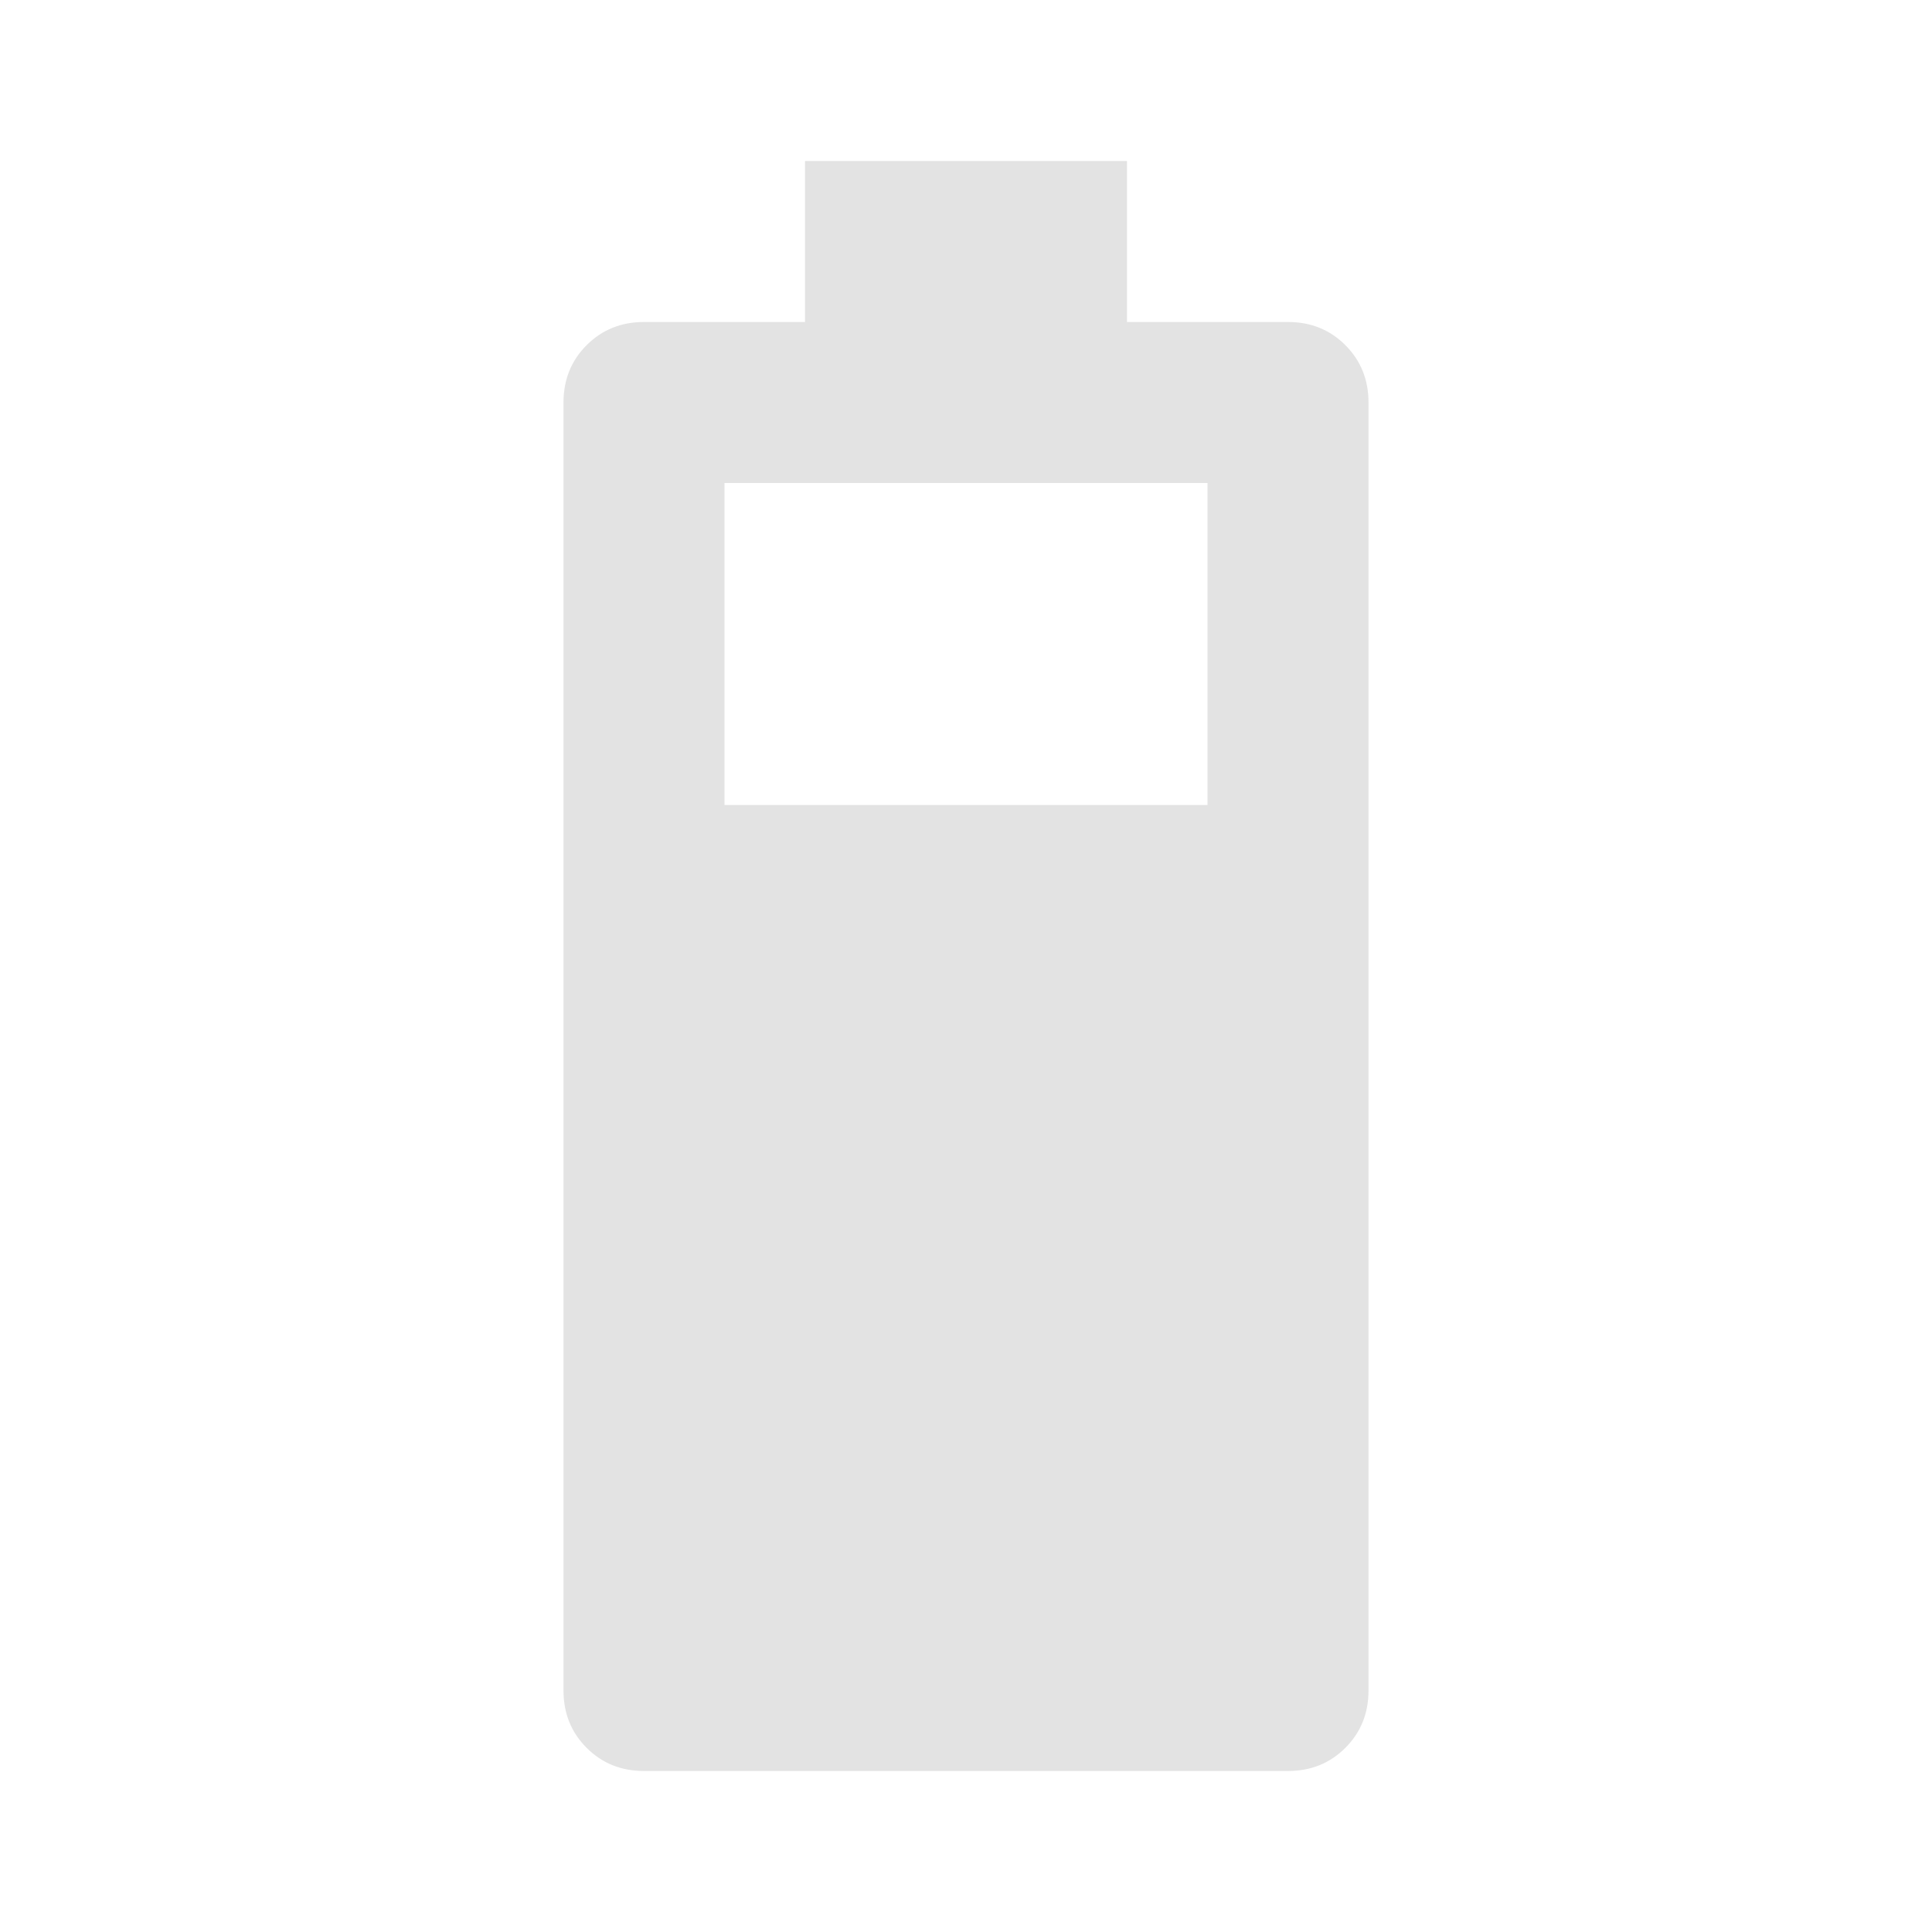
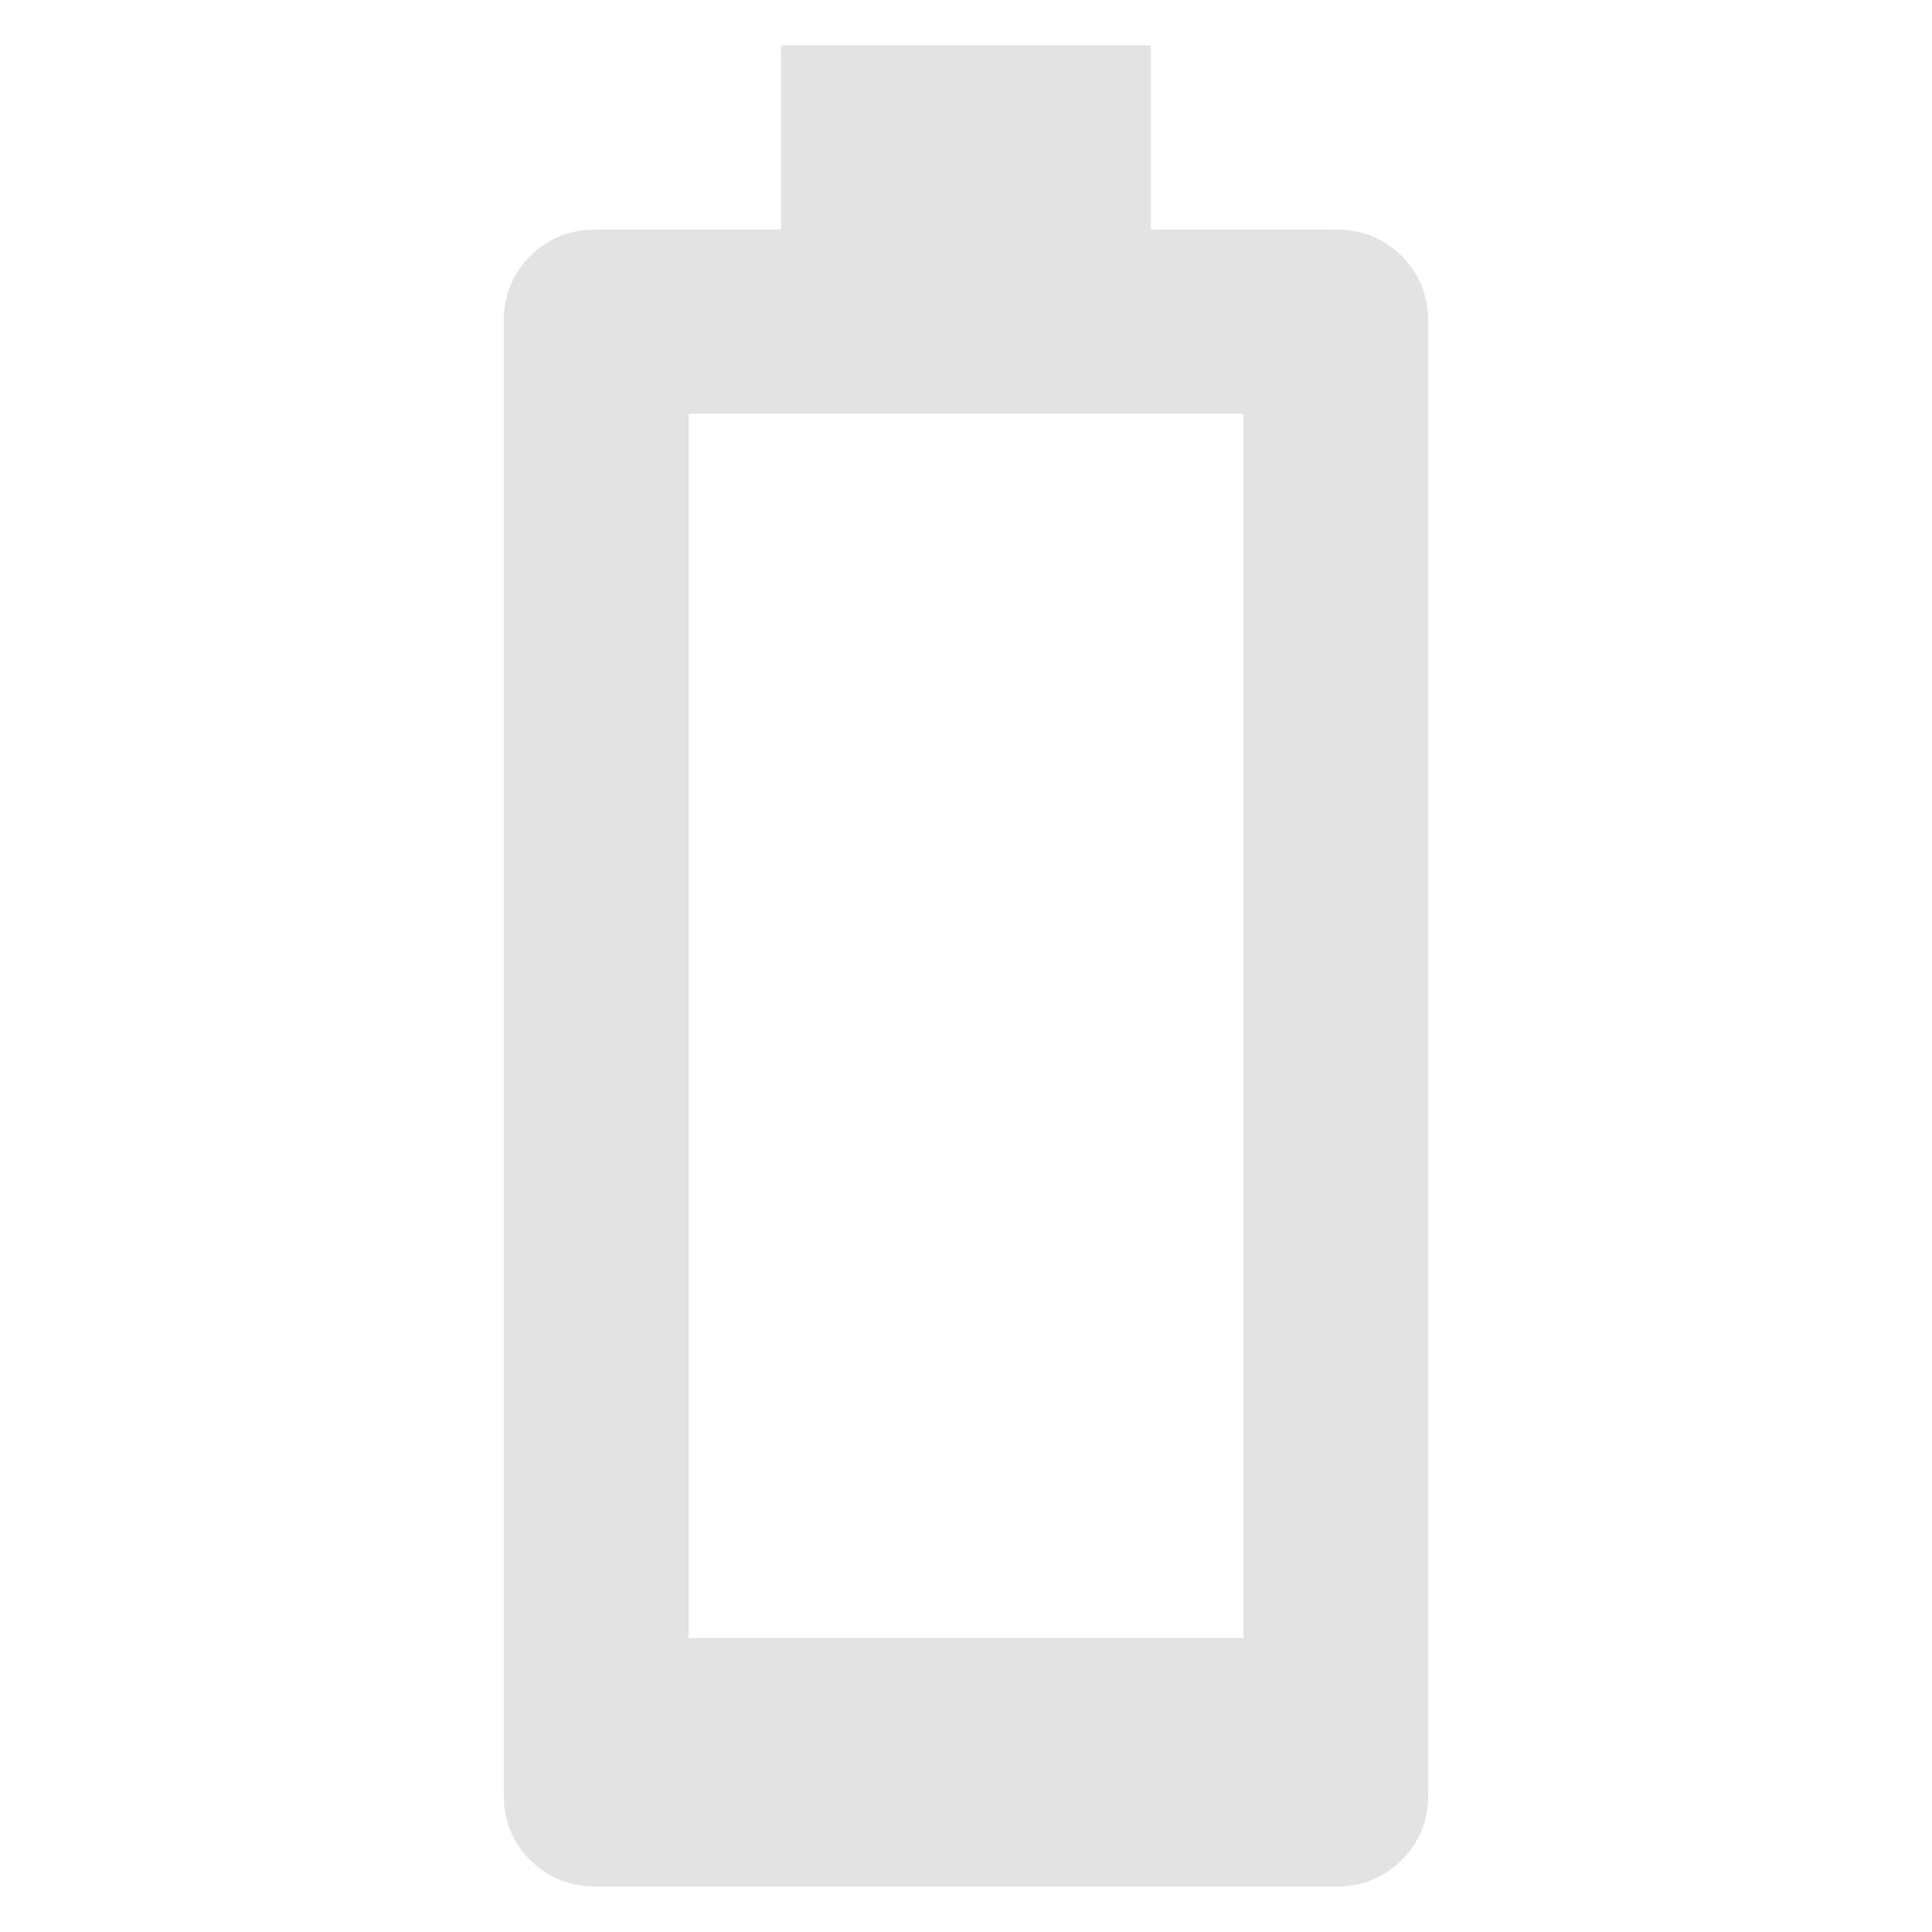
- <svg xmlns="http://www.w3.org/2000/svg" height="24px" viewBox="0 -960 960 960" width="24px" fill="#e3e3e3">
-   <path d="M320-80q-17 0-28.5-11.5T280-120v-640q0-17 11.5-28.5T320-800h80v-80h160v80h80q17 0 28.5 11.5T680-760v640q0 17-11.5 28.5T640-80H320Zm40-480h240v-160H360v160Z" />
+ <svg xmlns="http://www.w3.org/2000/svg" height="24px" viewBox="0 -960 960 960" width="24px" fill="#e3e3e3" version="1.1" id="svg1">
+   <defs id="defs1" />
+   <path id="path1" style="stroke-width:1.146" d="M 388.125 -937.422 L 388.125 -845.938 L 296.25 -845.938 C 283.236 -845.938 272.319 -841.58 263.516 -832.812 C 254.712 -824.045 250.312 -813.116 250.312 -800.156 L 250.312 -68.359 C 250.312 -55.399 254.712 -44.47 263.516 -35.703 C 272.319 -26.936 283.236 -22.578 296.25 -22.578 L 663.75 -22.578 C 676.764 -22.578 687.681 -26.936 696.484 -35.703 C 705.288 -44.47 709.688 -55.399 709.688 -68.359 L 709.688 -800.156 C 709.688 -813.116 705.288 -824.045 696.484 -832.812 C 687.681 -841.58 676.764 -845.938 663.75 -845.938 L 571.875 -845.938 L 571.875 -937.422 L 388.125 -937.422 z M 342.188 -754.453 L 617.812 -754.453 L 617.812 -146.094 L 342.188 -146.094 L 342.188 -754.453 z " />
</svg>
